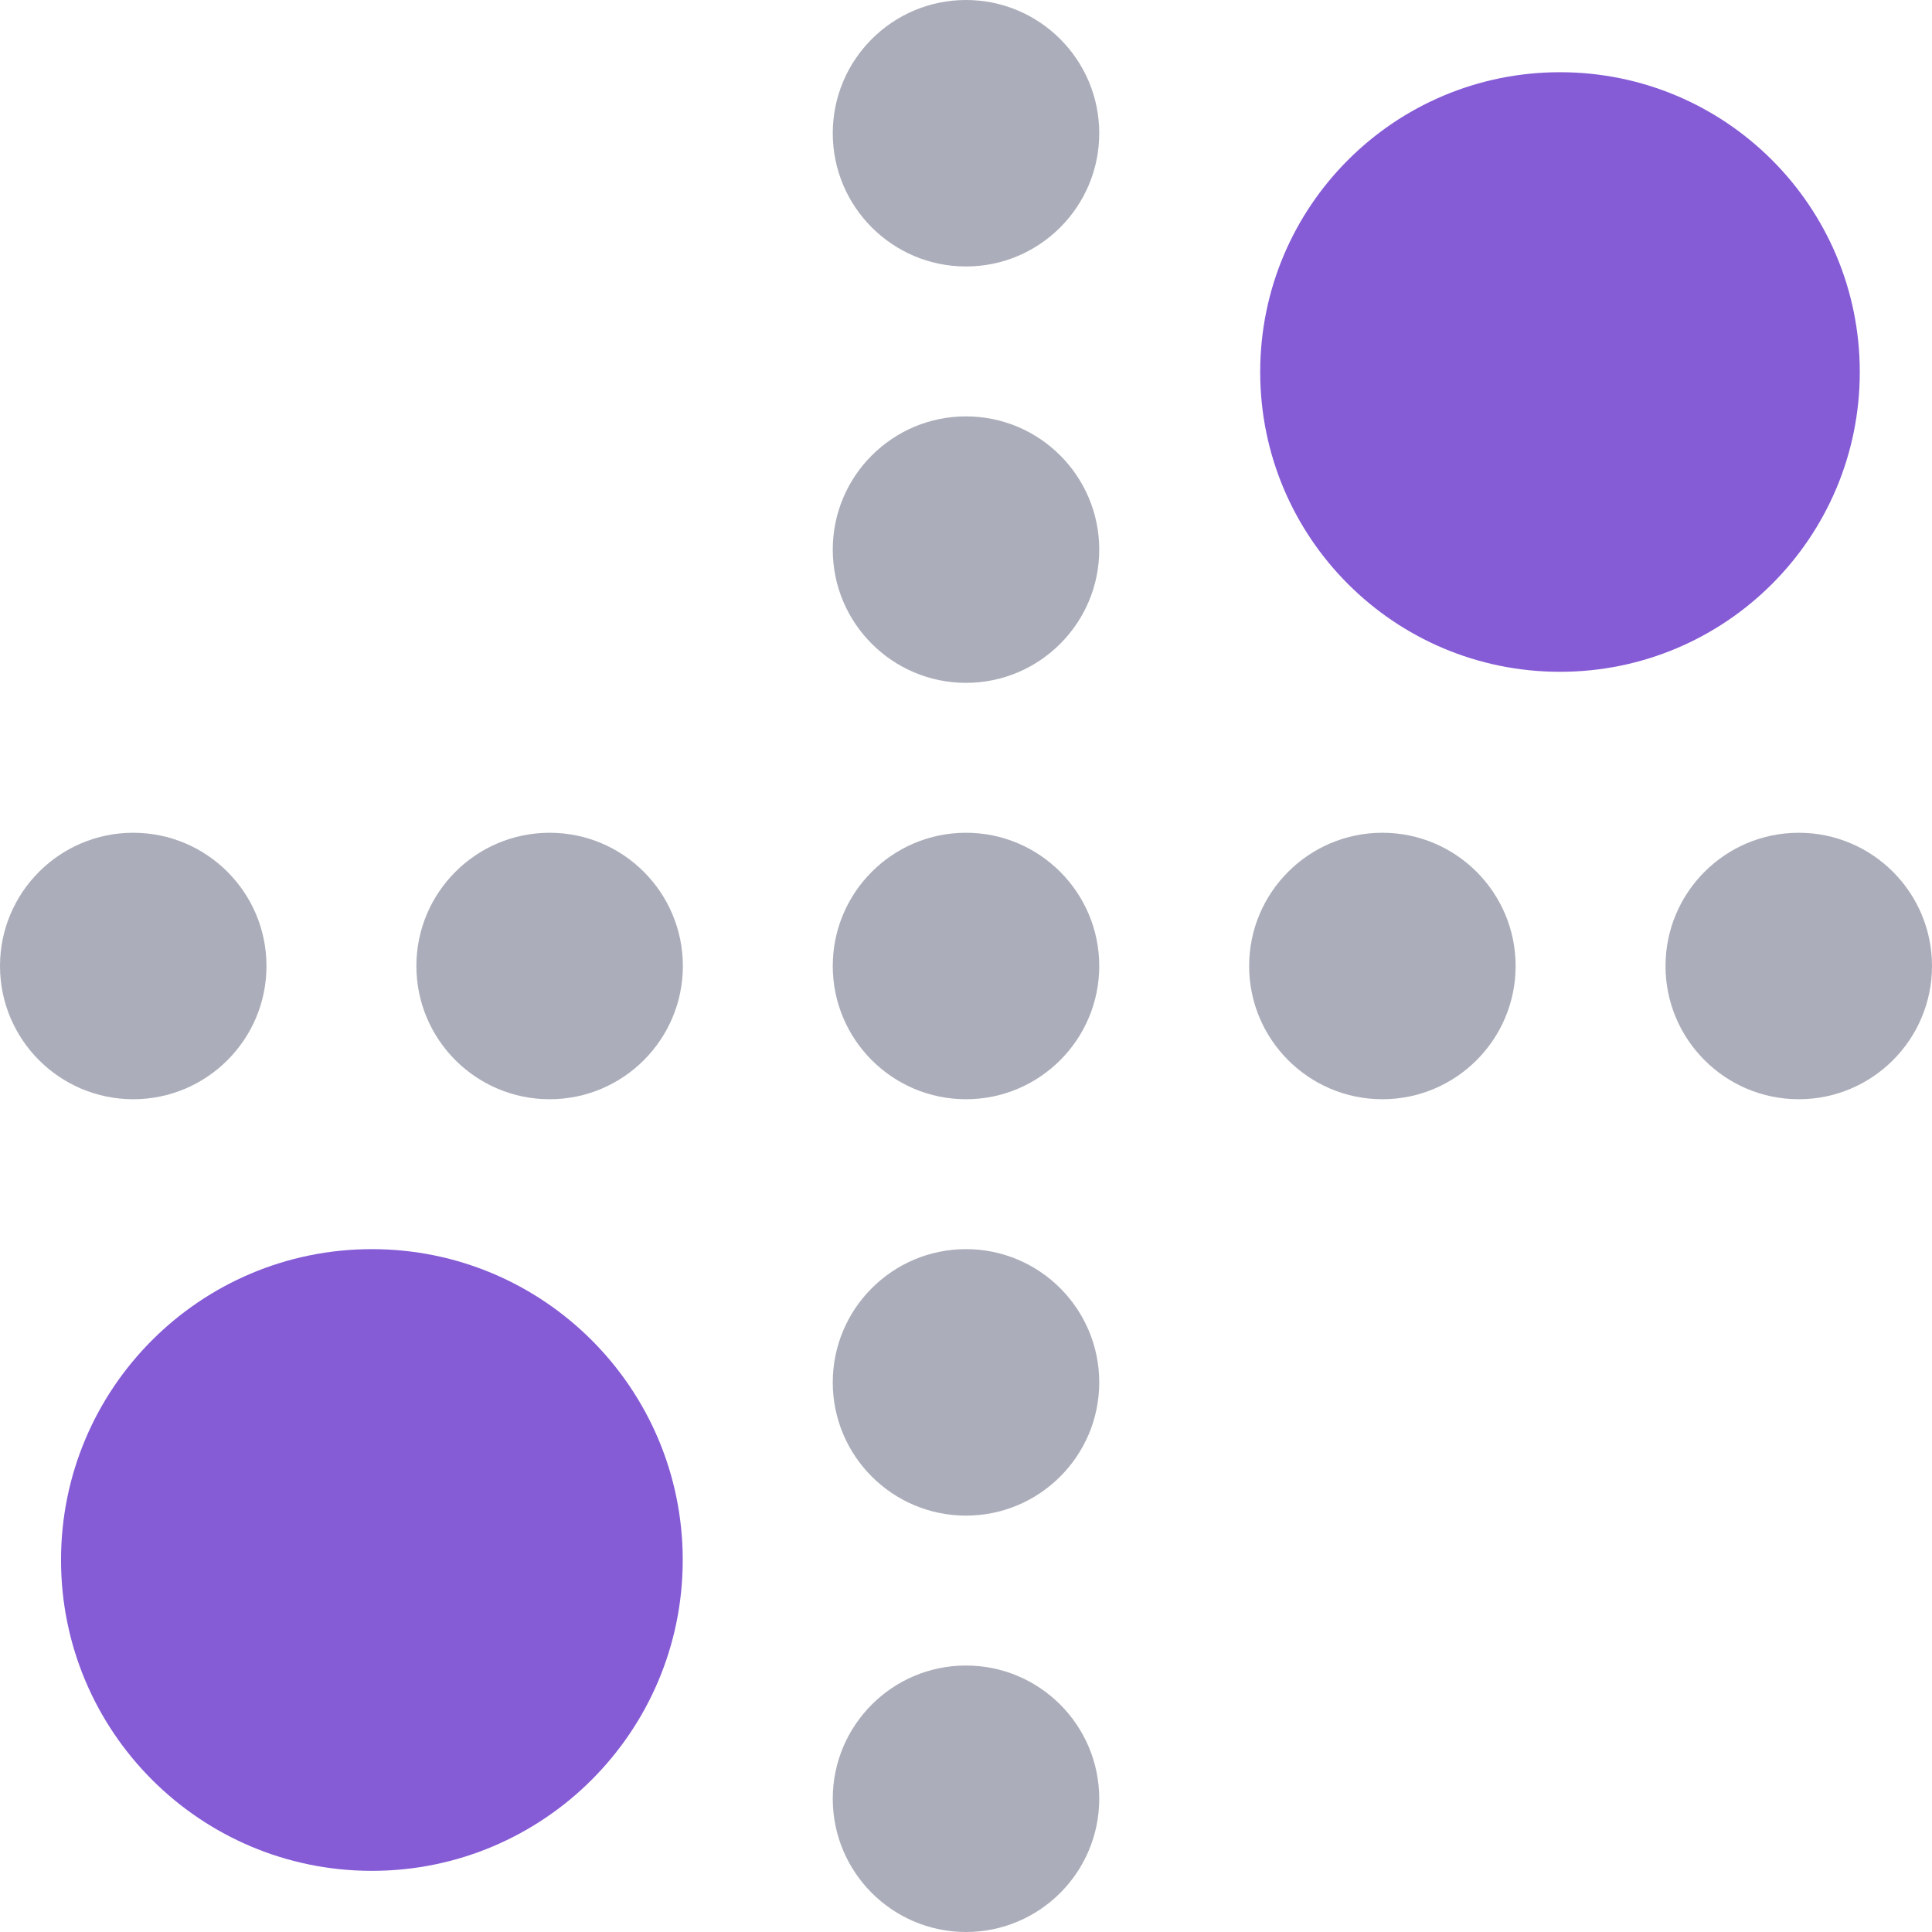
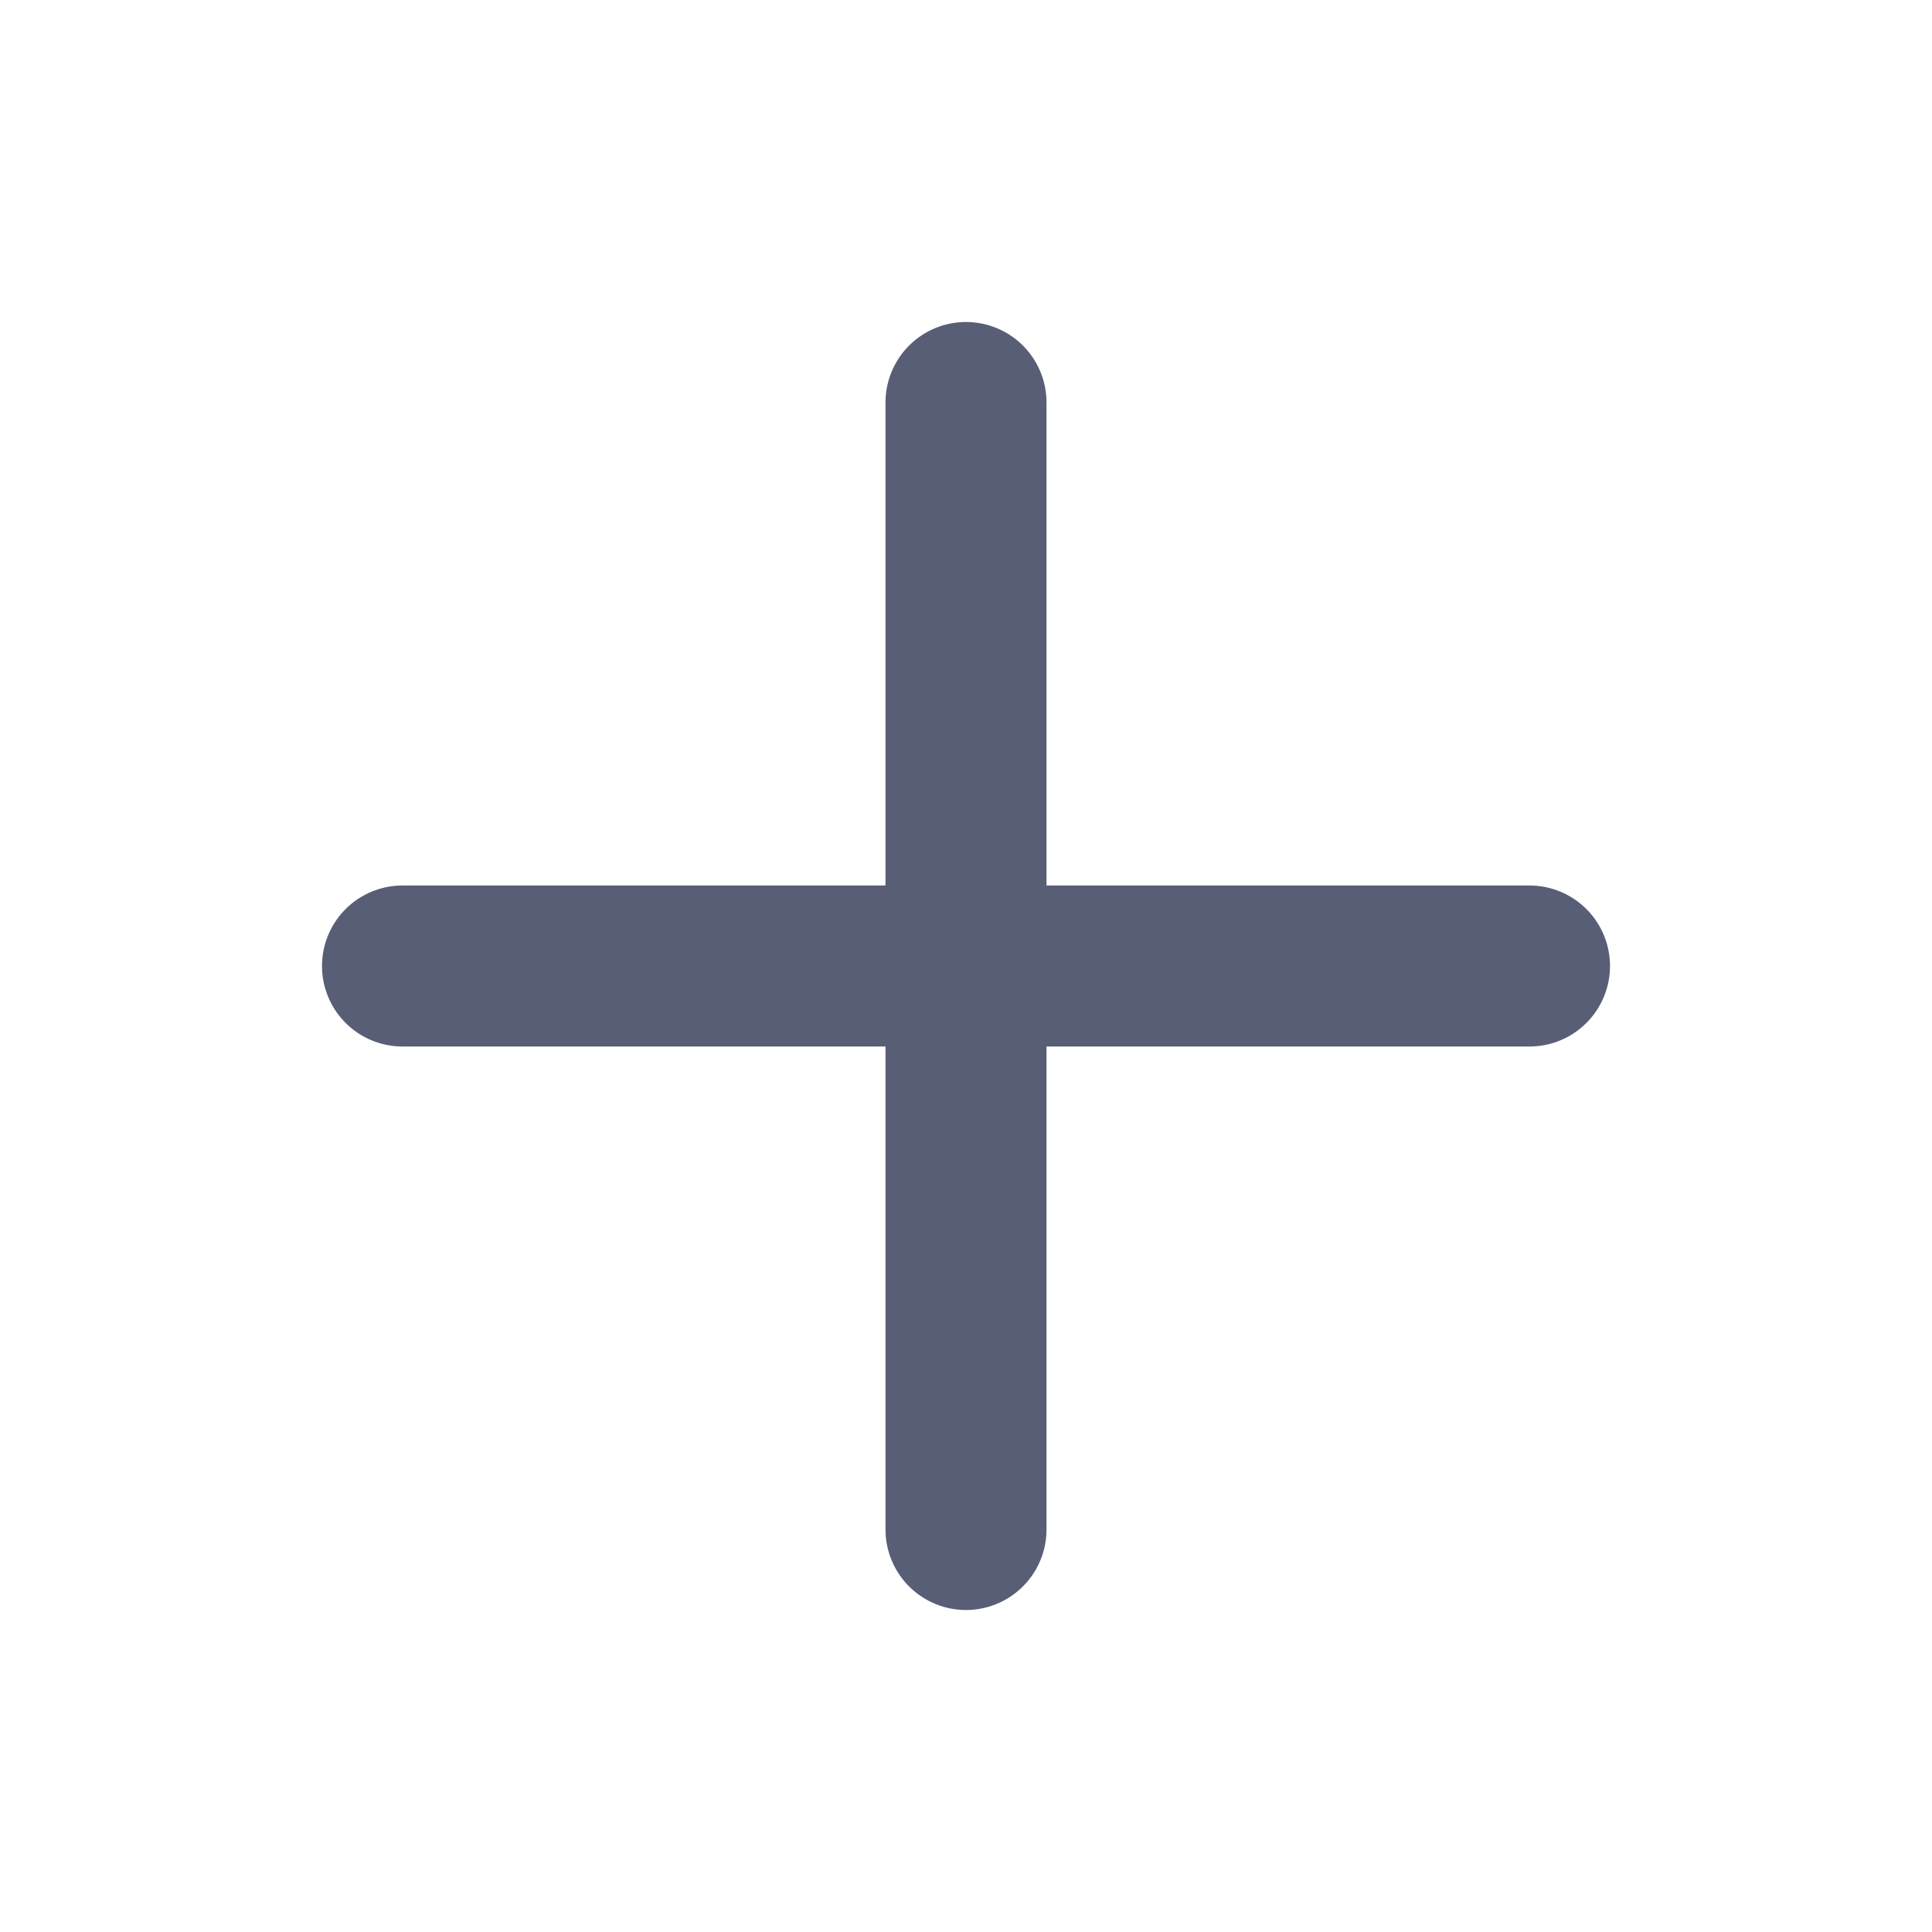
- <svg xmlns="http://www.w3.org/2000/svg" version="1.1" width="14.5" height="14.5" viewBox="0,0,14.5,14.5">
-   <g transform="translate(-232.75,-172.75)">
-     <g data-paper-data="{&quot;isPaintingLayer&quot;:true}" fill-rule="evenodd" stroke="none" stroke-width="1" stroke-linecap="butt" stroke-linejoin="miter" stroke-miterlimit="10" stroke-dasharray="" stroke-dashoffset="0" style="mix-blend-mode: normal">
-       <path d="M246.25,179c0.552,0 1,0.448 1,1c0,0.552 -0.448,1 -1,1c-0.552,0 -1,-0.448 -1,-1c0,-0.552 0.448,-1 1,-1z" fill="#575e75" opacity="0.5" />
-       <path d="M233.75,179c0.552,0 1,0.448 1,1c0,0.552 -0.448,1 -1,1c-0.552,0 -1,-0.448 -1,-1c0,-0.552 0.448,-1 1,-1z" fill="#575e75" opacity="0.5" />
-       <path d="M243.125,179c0.552,0 1,0.448 1,1c0,0.552 -0.448,1 -1,1c-0.552,0 -1,-0.448 -1,-1c0,-0.552 0.448,-1 1,-1z" fill="#575e75" opacity="0.5" />
-       <path d="M240,179c0.552,0 1,0.448 1,1c0,0.552 -0.448,1 -1,1c-0.552,0 -1,-0.448 -1,-1c0,-0.552 0.448,-1 1,-1z" fill="#575e75" opacity="0.5" />
-       <path d="M236.875,179c0.552,0 1,0.448 1,1c0,0.552 -0.448,1 -1,1c-0.552,0 -1,-0.448 -1,-1c0,-0.552 0.448,-1 1,-1z" fill="#575e75" opacity="0.5" />
-       <path d="M239,173.75c0,-0.552 0.448,-1 1,-1c0.552,0 1,0.448 1,1c0,0.552 -0.448,1 -1,1c-0.552,0 -1,-0.448 -1,-1z" fill="#575e75" opacity="0.5" />
-       <path d="M239,186.25c0,-0.552 0.448,-1 1,-1c0.552,0 1,0.448 1,1c0,0.552 -0.448,1 -1,1c-0.552,0 -1,-0.448 -1,-1z" fill="#575e75" opacity="0.5" />
-       <path d="M239,176.875c0,-0.552 0.448,-1 1,-1c0.552,0 1,0.448 1,1c0,0.552 -0.448,1 -1,1c-0.552,0 -1,-0.448 -1,-1z" fill="#575e75" opacity="0.5" />
-       <path d="M239,183.125c0,-0.552 0.448,-1 1,-1c0.552,0 1,0.448 1,1c0,0.552 -0.448,1 -1,1c-0.552,0 -1,-0.448 -1,-1z" fill="#575e75" opacity="0.5" />
-       <path d="M242.208,175.542c0,-1.243 1.007,-2.25 2.25,-2.25c1.243,0 2.25,1.007 2.25,2.25c0,1.243 -1.007,2.25 -2.25,2.25c-1.243,0 -2.25,-1.007 -2.25,-2.25z" fill="#855CD6" />
-       <path d="M233.208,184.458c0,-1.289 1.045,-2.333 2.333,-2.333c1.289,0 2.333,1.045 2.333,2.333c0,1.289 -1.045,2.333 -2.333,2.333c-1.289,0 -2.333,-1.045 -2.333,-2.333z" fill="#855CD6" />
-     </g>
-   </g>
+ <svg xmlns="http://www.w3.org/2000/svg" width="24" height="24" viewBox="0 0 24 24" fill="none" stroke="#575e75" stroke-width="2" stroke-linecap="round" stroke-linejoin="round" class="lucide lucide-plus preview-icon">
+   <path d="M5 12h14" />
+   <path d="M12 5v14" />
</svg>
